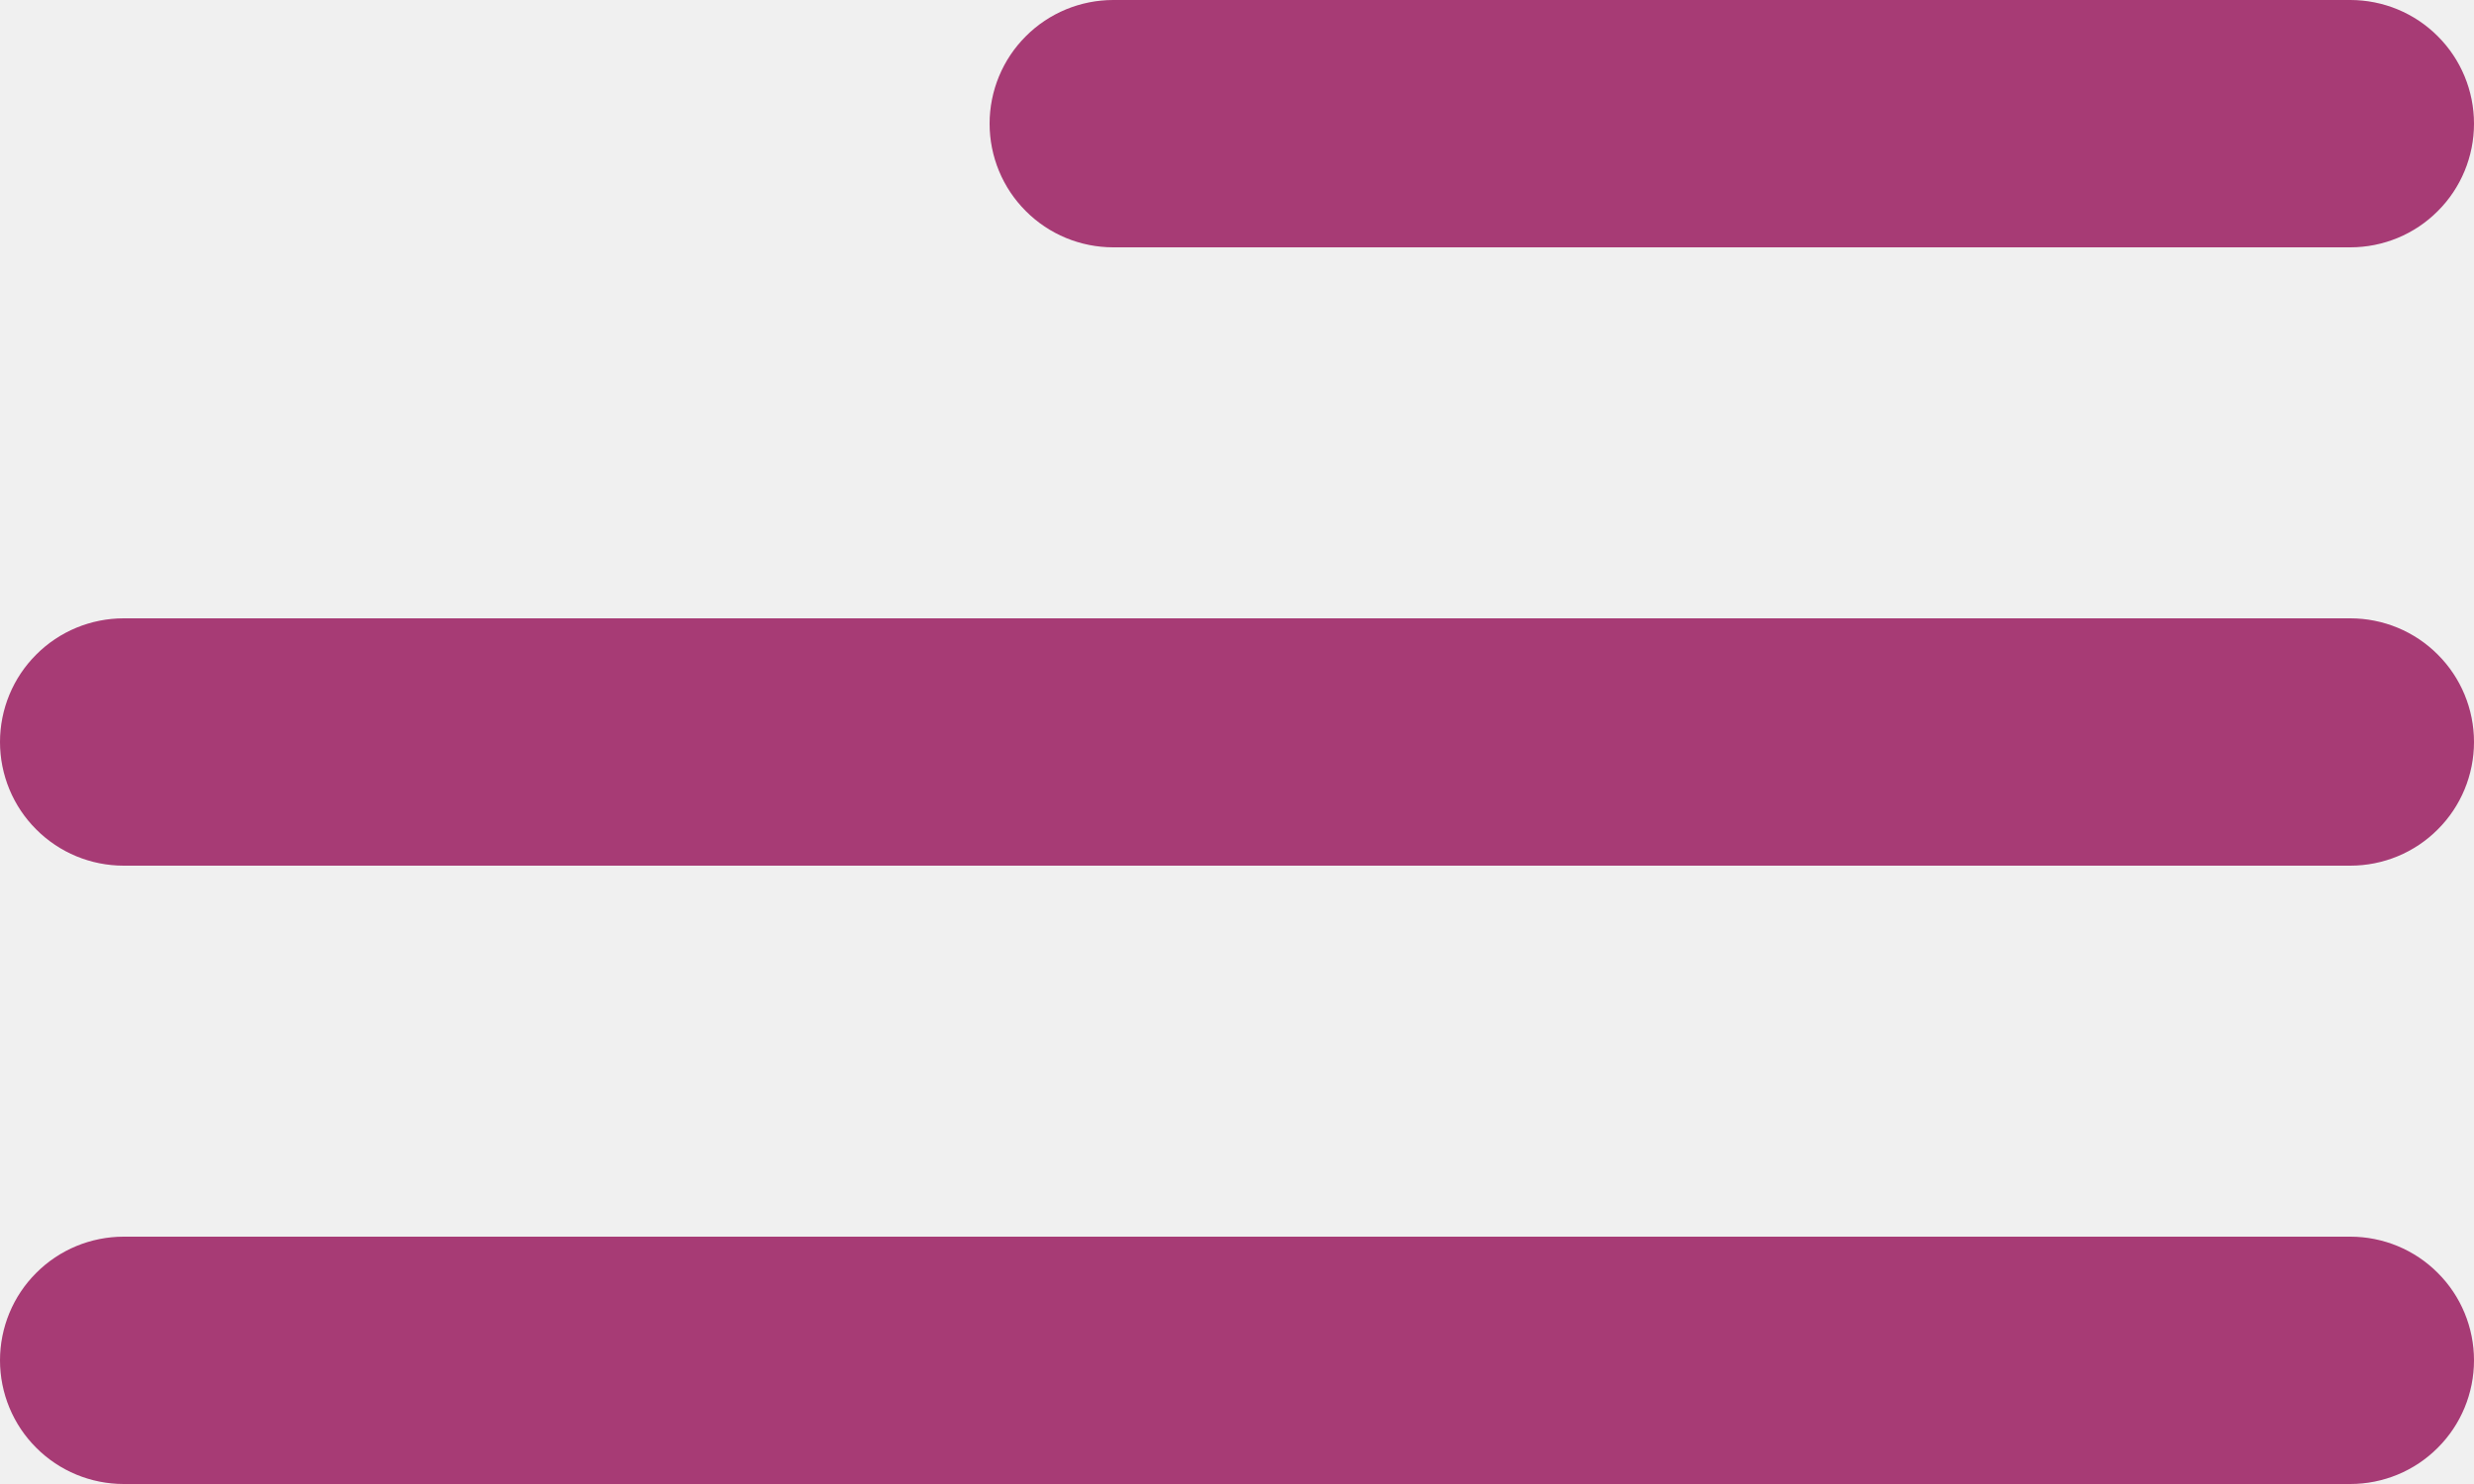
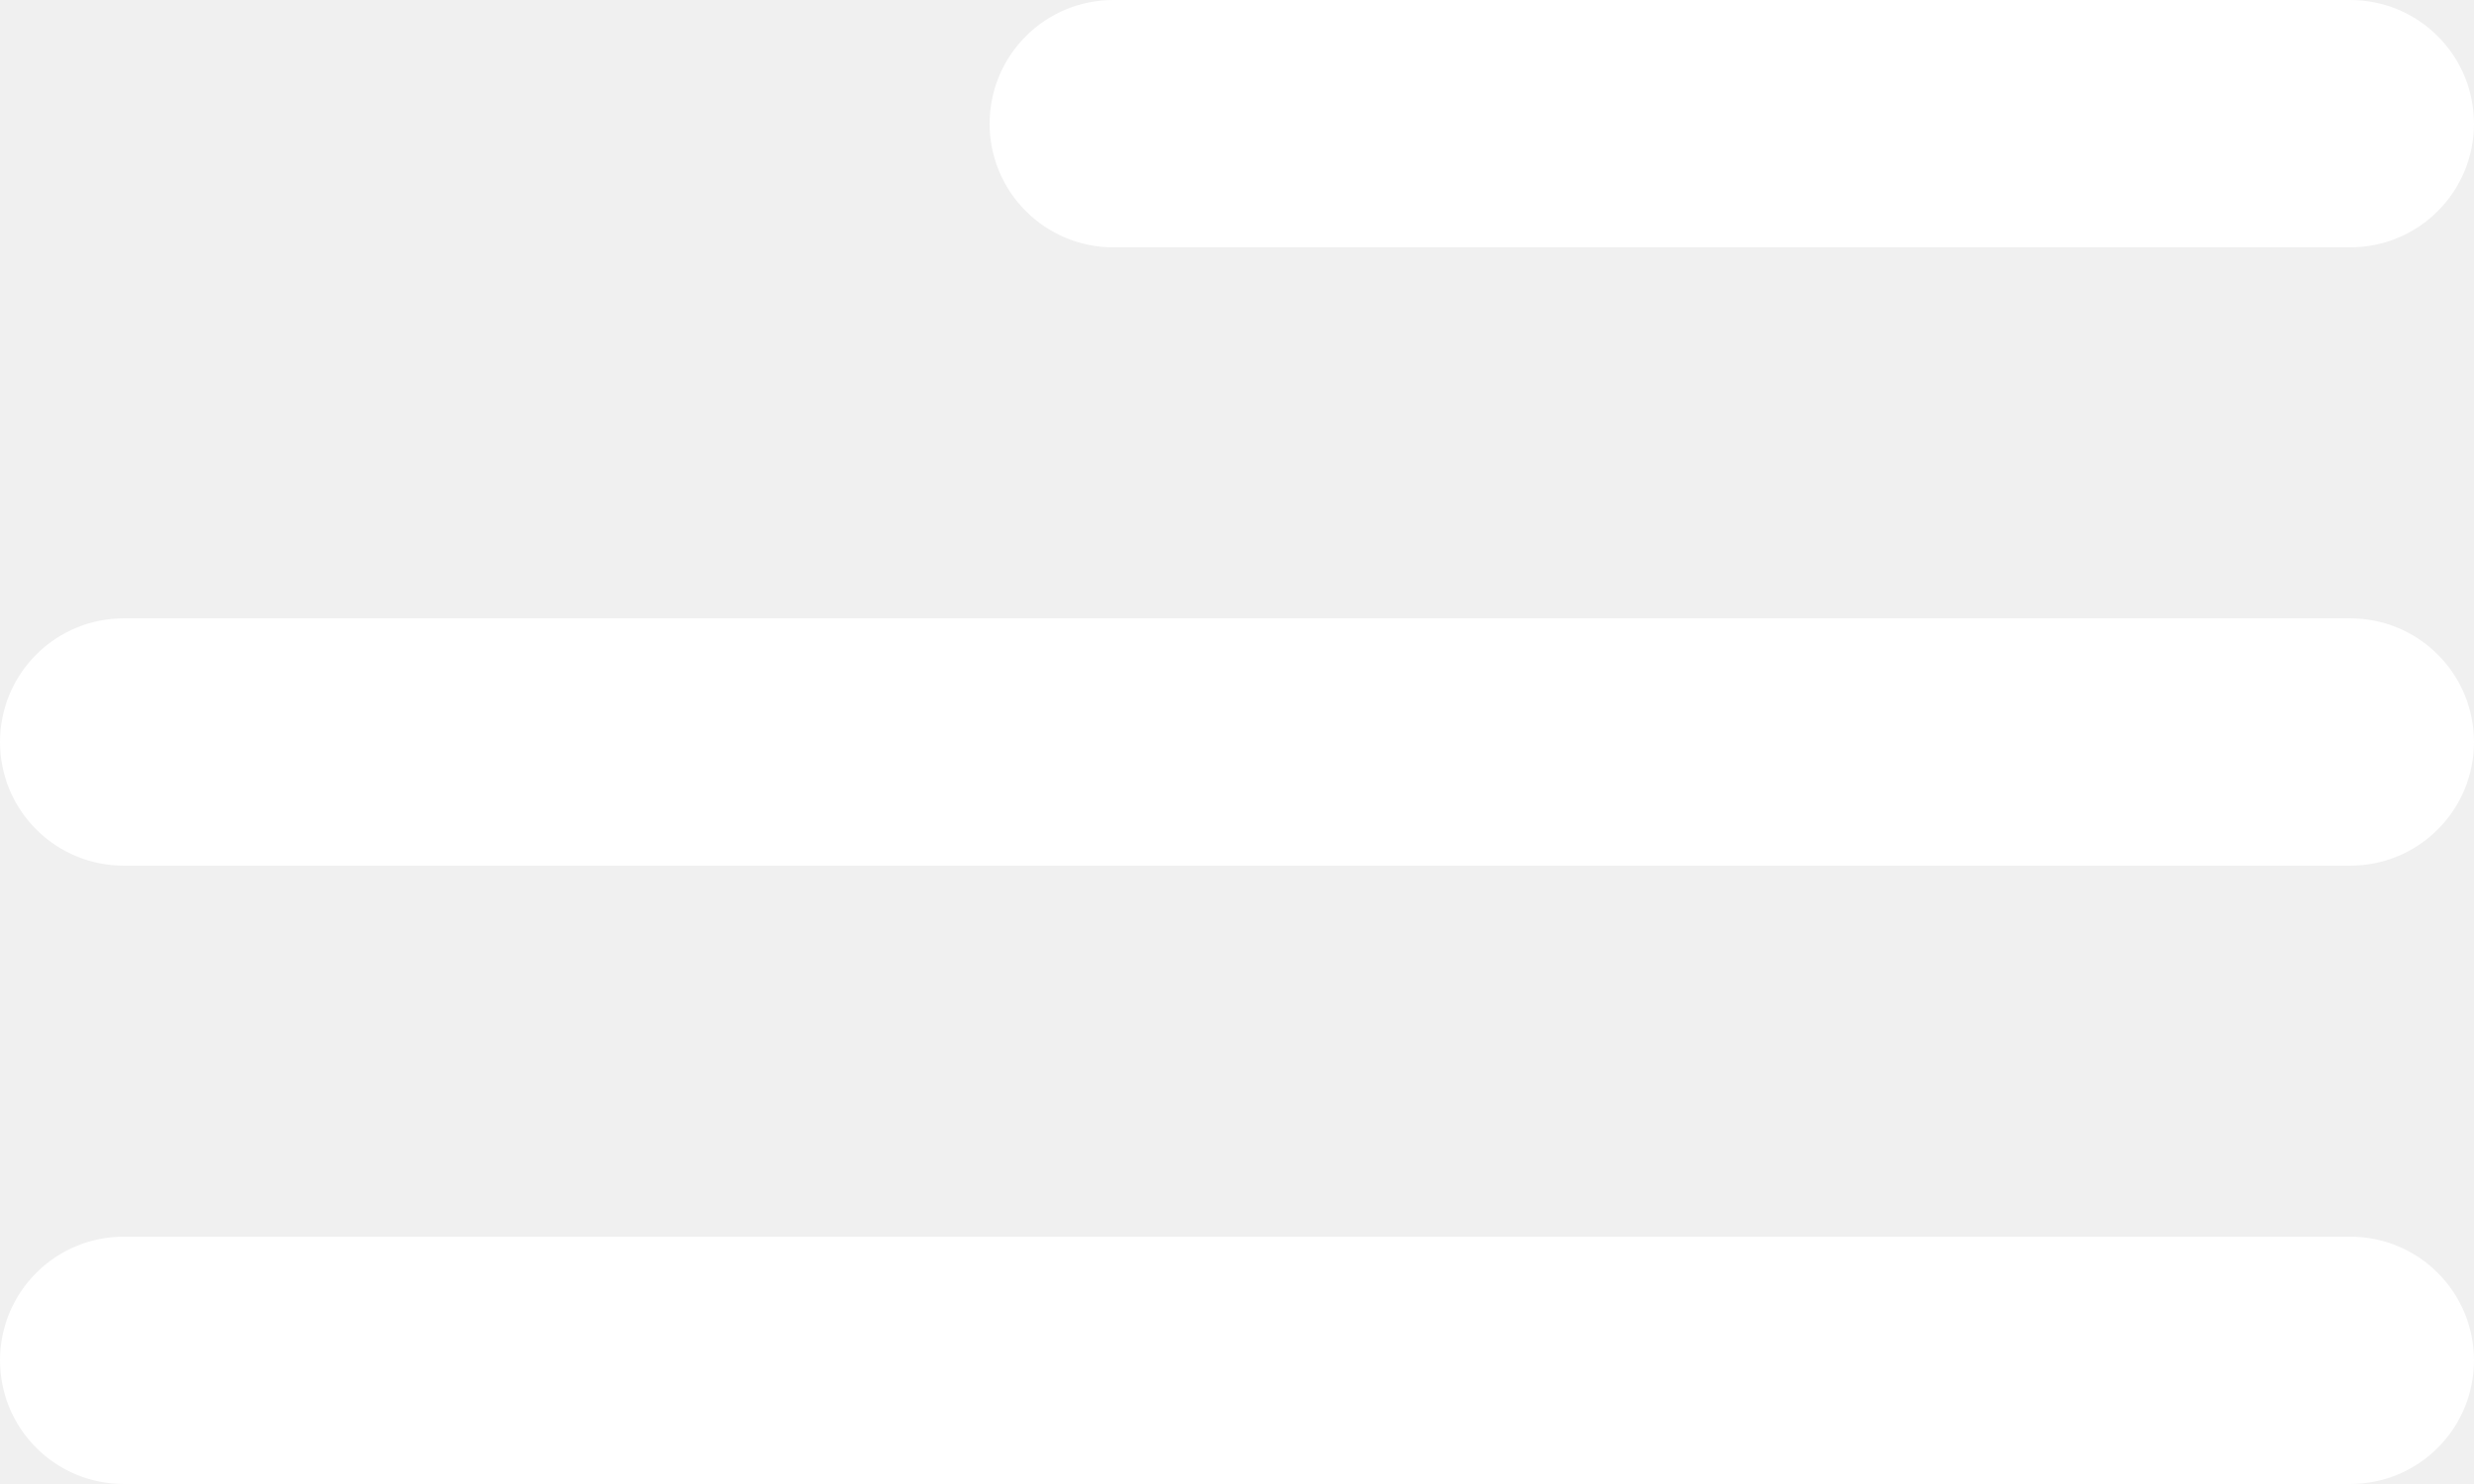
- <svg xmlns="http://www.w3.org/2000/svg" width="20" height="12" viewBox="0 0 20 12" fill="#A73B75">
-   <path d="M9 2L19 2C19.265 2 19.52 1.895 19.707 1.707C19.895 1.52 20 1.265 20 1C20 0.735 19.895 0.48 19.707 0.293C19.52 0.105 19.265 0 19 0L9 0C8.735 0 8.48 0.105 8.293 0.293C8.105 0.48 8 0.735 8 1C8 1.265 8.105 1.52 8.293 1.707C8.48 1.895 8.735 2 9 2ZM19 10L1 10C0.735 10 0.48 10.105 0.293 10.293C0.105 10.48 0 10.735 0 11C0 11.265 0.105 11.52 0.293 11.707C0.48 11.895 0.735 12 1 12L19 12C19.265 12 19.52 11.895 19.707 11.707C19.895 11.52 20 11.265 20 11C20 10.735 19.895 10.48 19.707 10.293C19.52 10.105 19.265 10 19 10V10ZM1 7L19 7C19.265 7 19.52 6.895 19.707 6.707C19.895 6.52 20 6.265 20 6C20 5.735 19.895 5.48 19.707 5.293C19.52 5.105 19.265 5 19 5L1 5C0.735 5 0.48 5.105 0.293 5.293C0.105 5.48 0 5.735 0 6C0 6.265 0.105 6.52 0.293 6.707C0.48 6.895 0.735 7 1 7Z" fill="#A73B75" />
+ <svg xmlns="http://www.w3.org/2000/svg" width="20" height="12" viewBox="0 0 20 12" fill="#FFF">
+   <path d="M9 2L19 2C19.265 2 19.52 1.895 19.707 1.707C19.895 1.52 20 1.265 20 1C20 0.735 19.895 0.48 19.707 0.293C19.52 0.105 19.265 0 19 0L9 0C8.735 0 8.48 0.105 8.293 0.293C8.105 0.48 8 0.735 8 1C8 1.265 8.105 1.52 8.293 1.707C8.48 1.895 8.735 2 9 2ZM19 10L1 10C0.735 10 0.48 10.105 0.293 10.293C0.105 10.48 0 10.735 0 11C0 11.265 0.105 11.52 0.293 11.707C0.48 11.895 0.735 12 1 12L19 12C19.265 12 19.52 11.895 19.707 11.707C19.895 11.52 20 11.265 20 11C20 10.735 19.895 10.48 19.707 10.293C19.52 10.105 19.265 10 19 10V10ZM1 7L19 7C19.265 7 19.52 6.895 19.707 6.707C19.895 6.52 20 6.265 20 6C20 5.735 19.895 5.48 19.707 5.293C19.52 5.105 19.265 5 19 5L1 5C0.735 5 0.48 5.105 0.293 5.293C0.105 5.48 0 5.735 0 6C0 6.265 0.105 6.52 0.293 6.707C0.48 6.895 0.735 7 1 7Z" fill="#FFFFFF" />
</svg>
